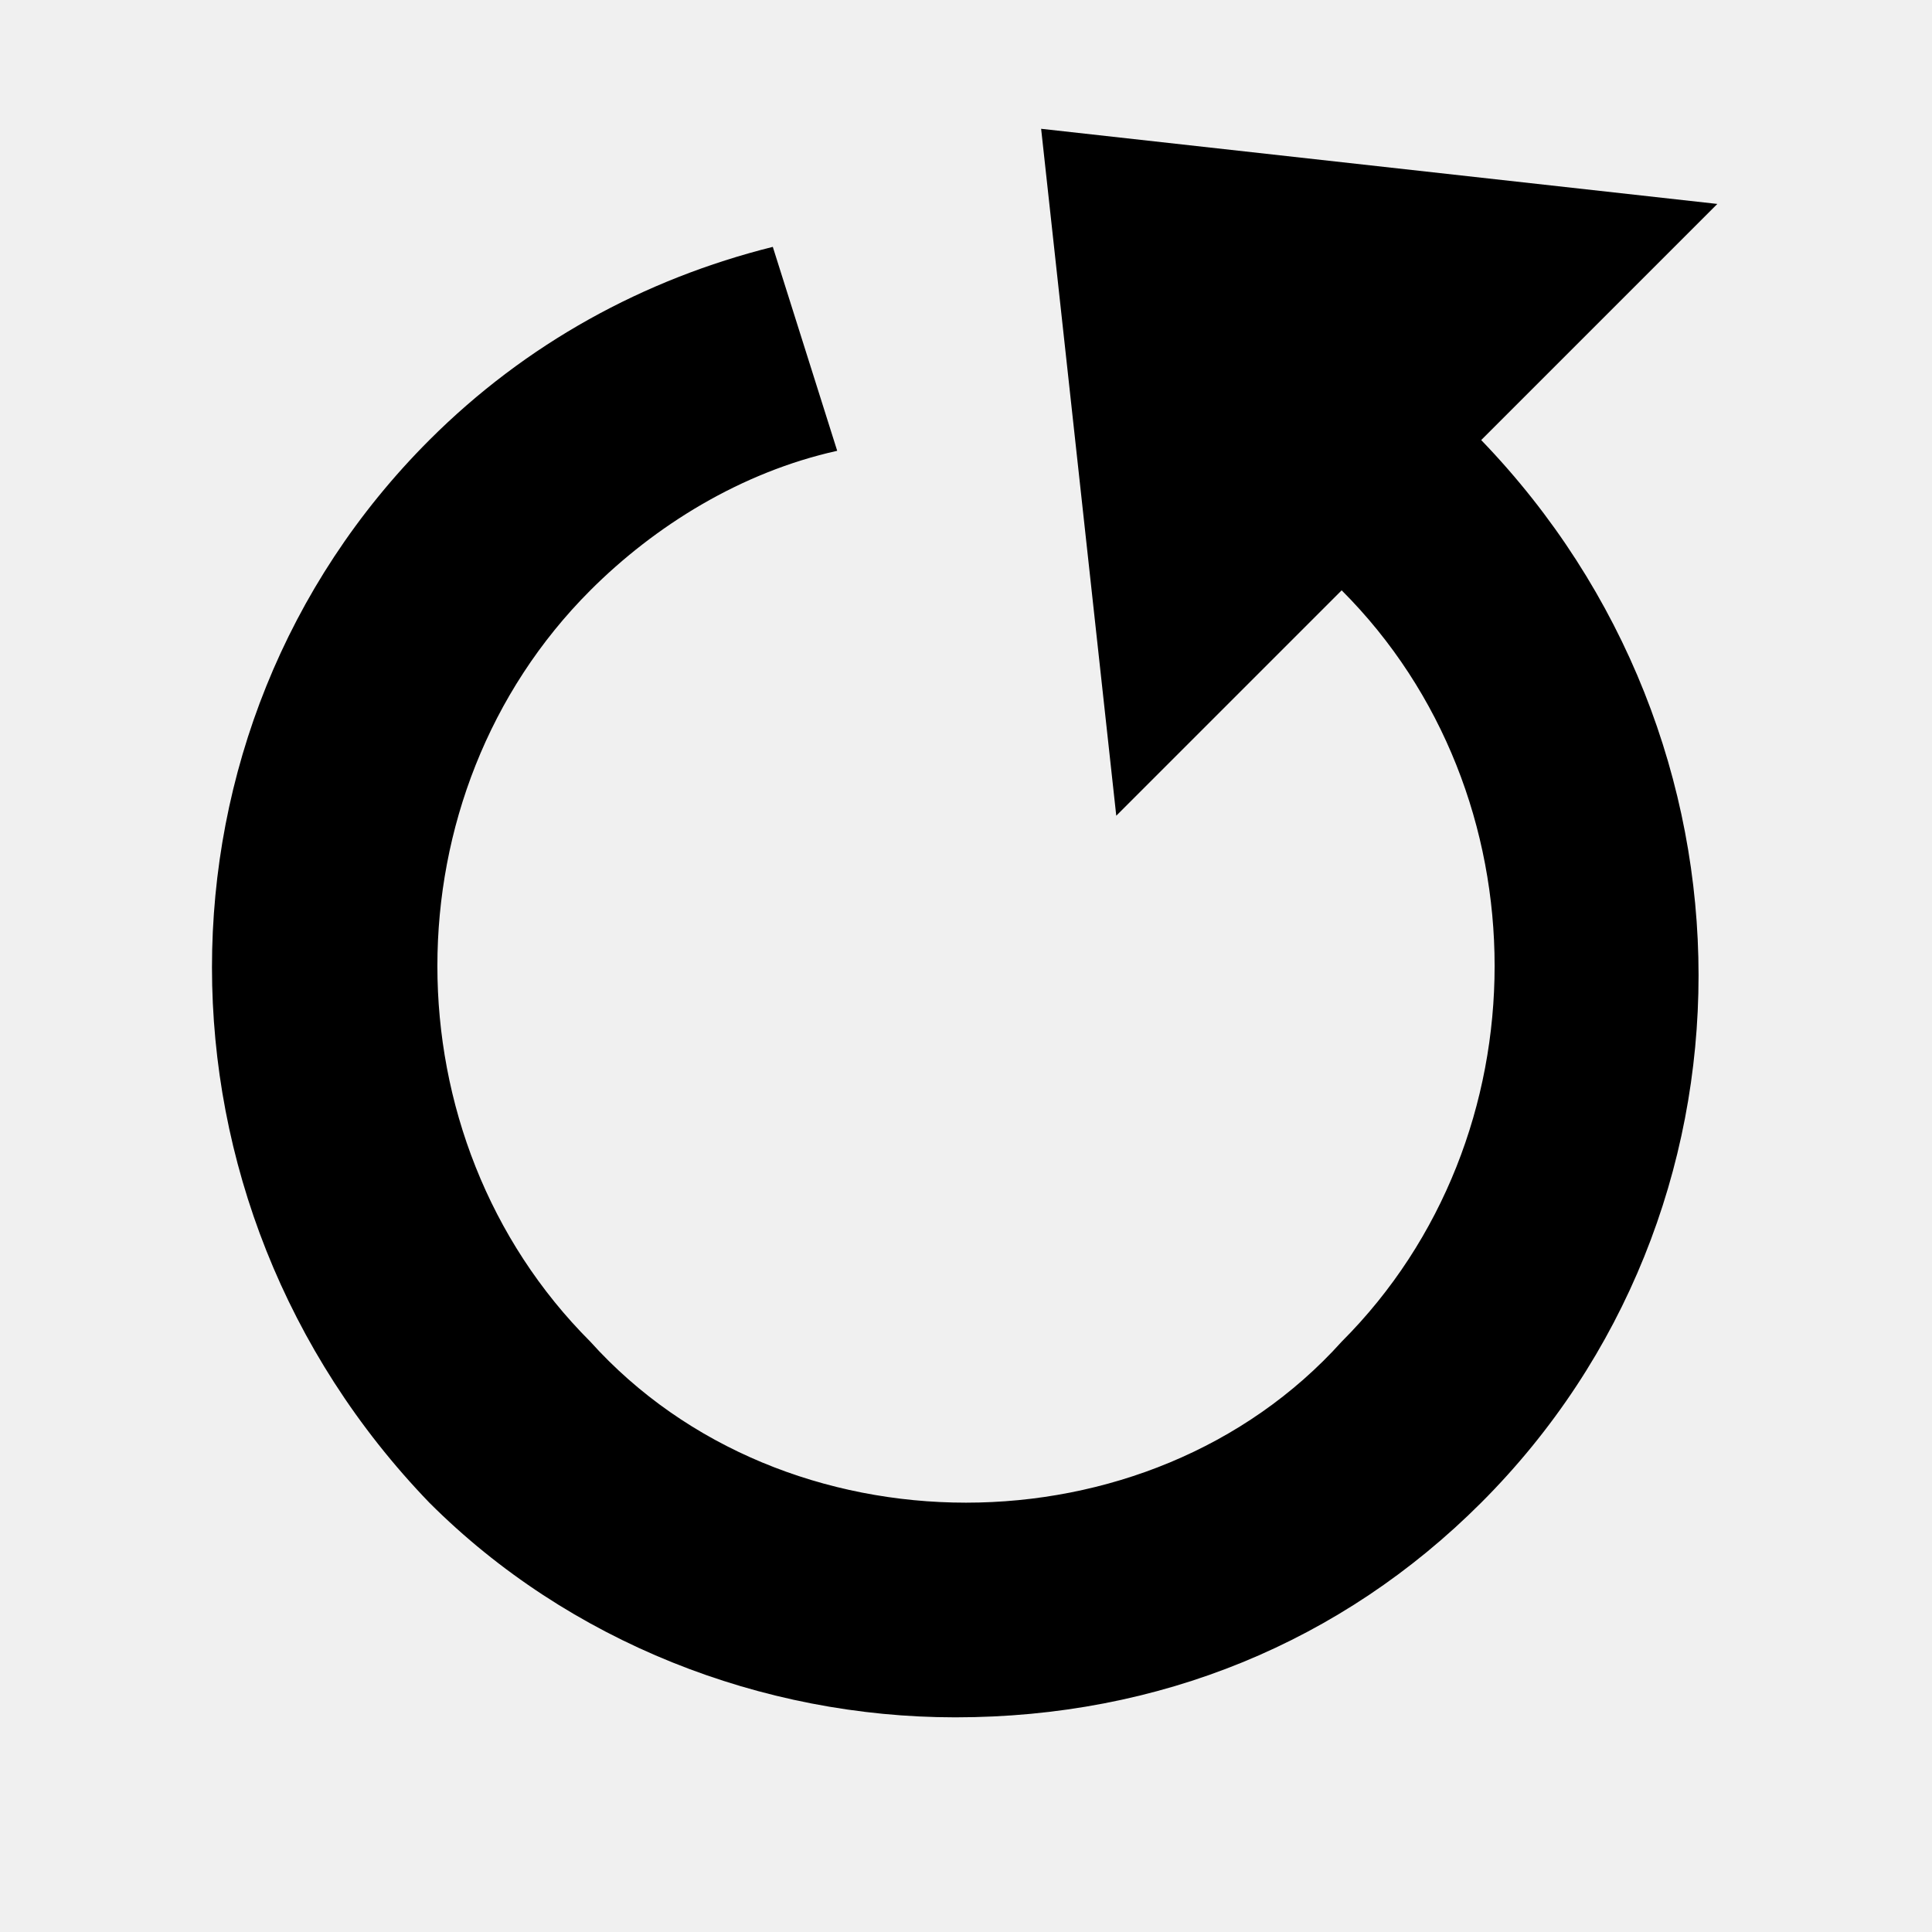
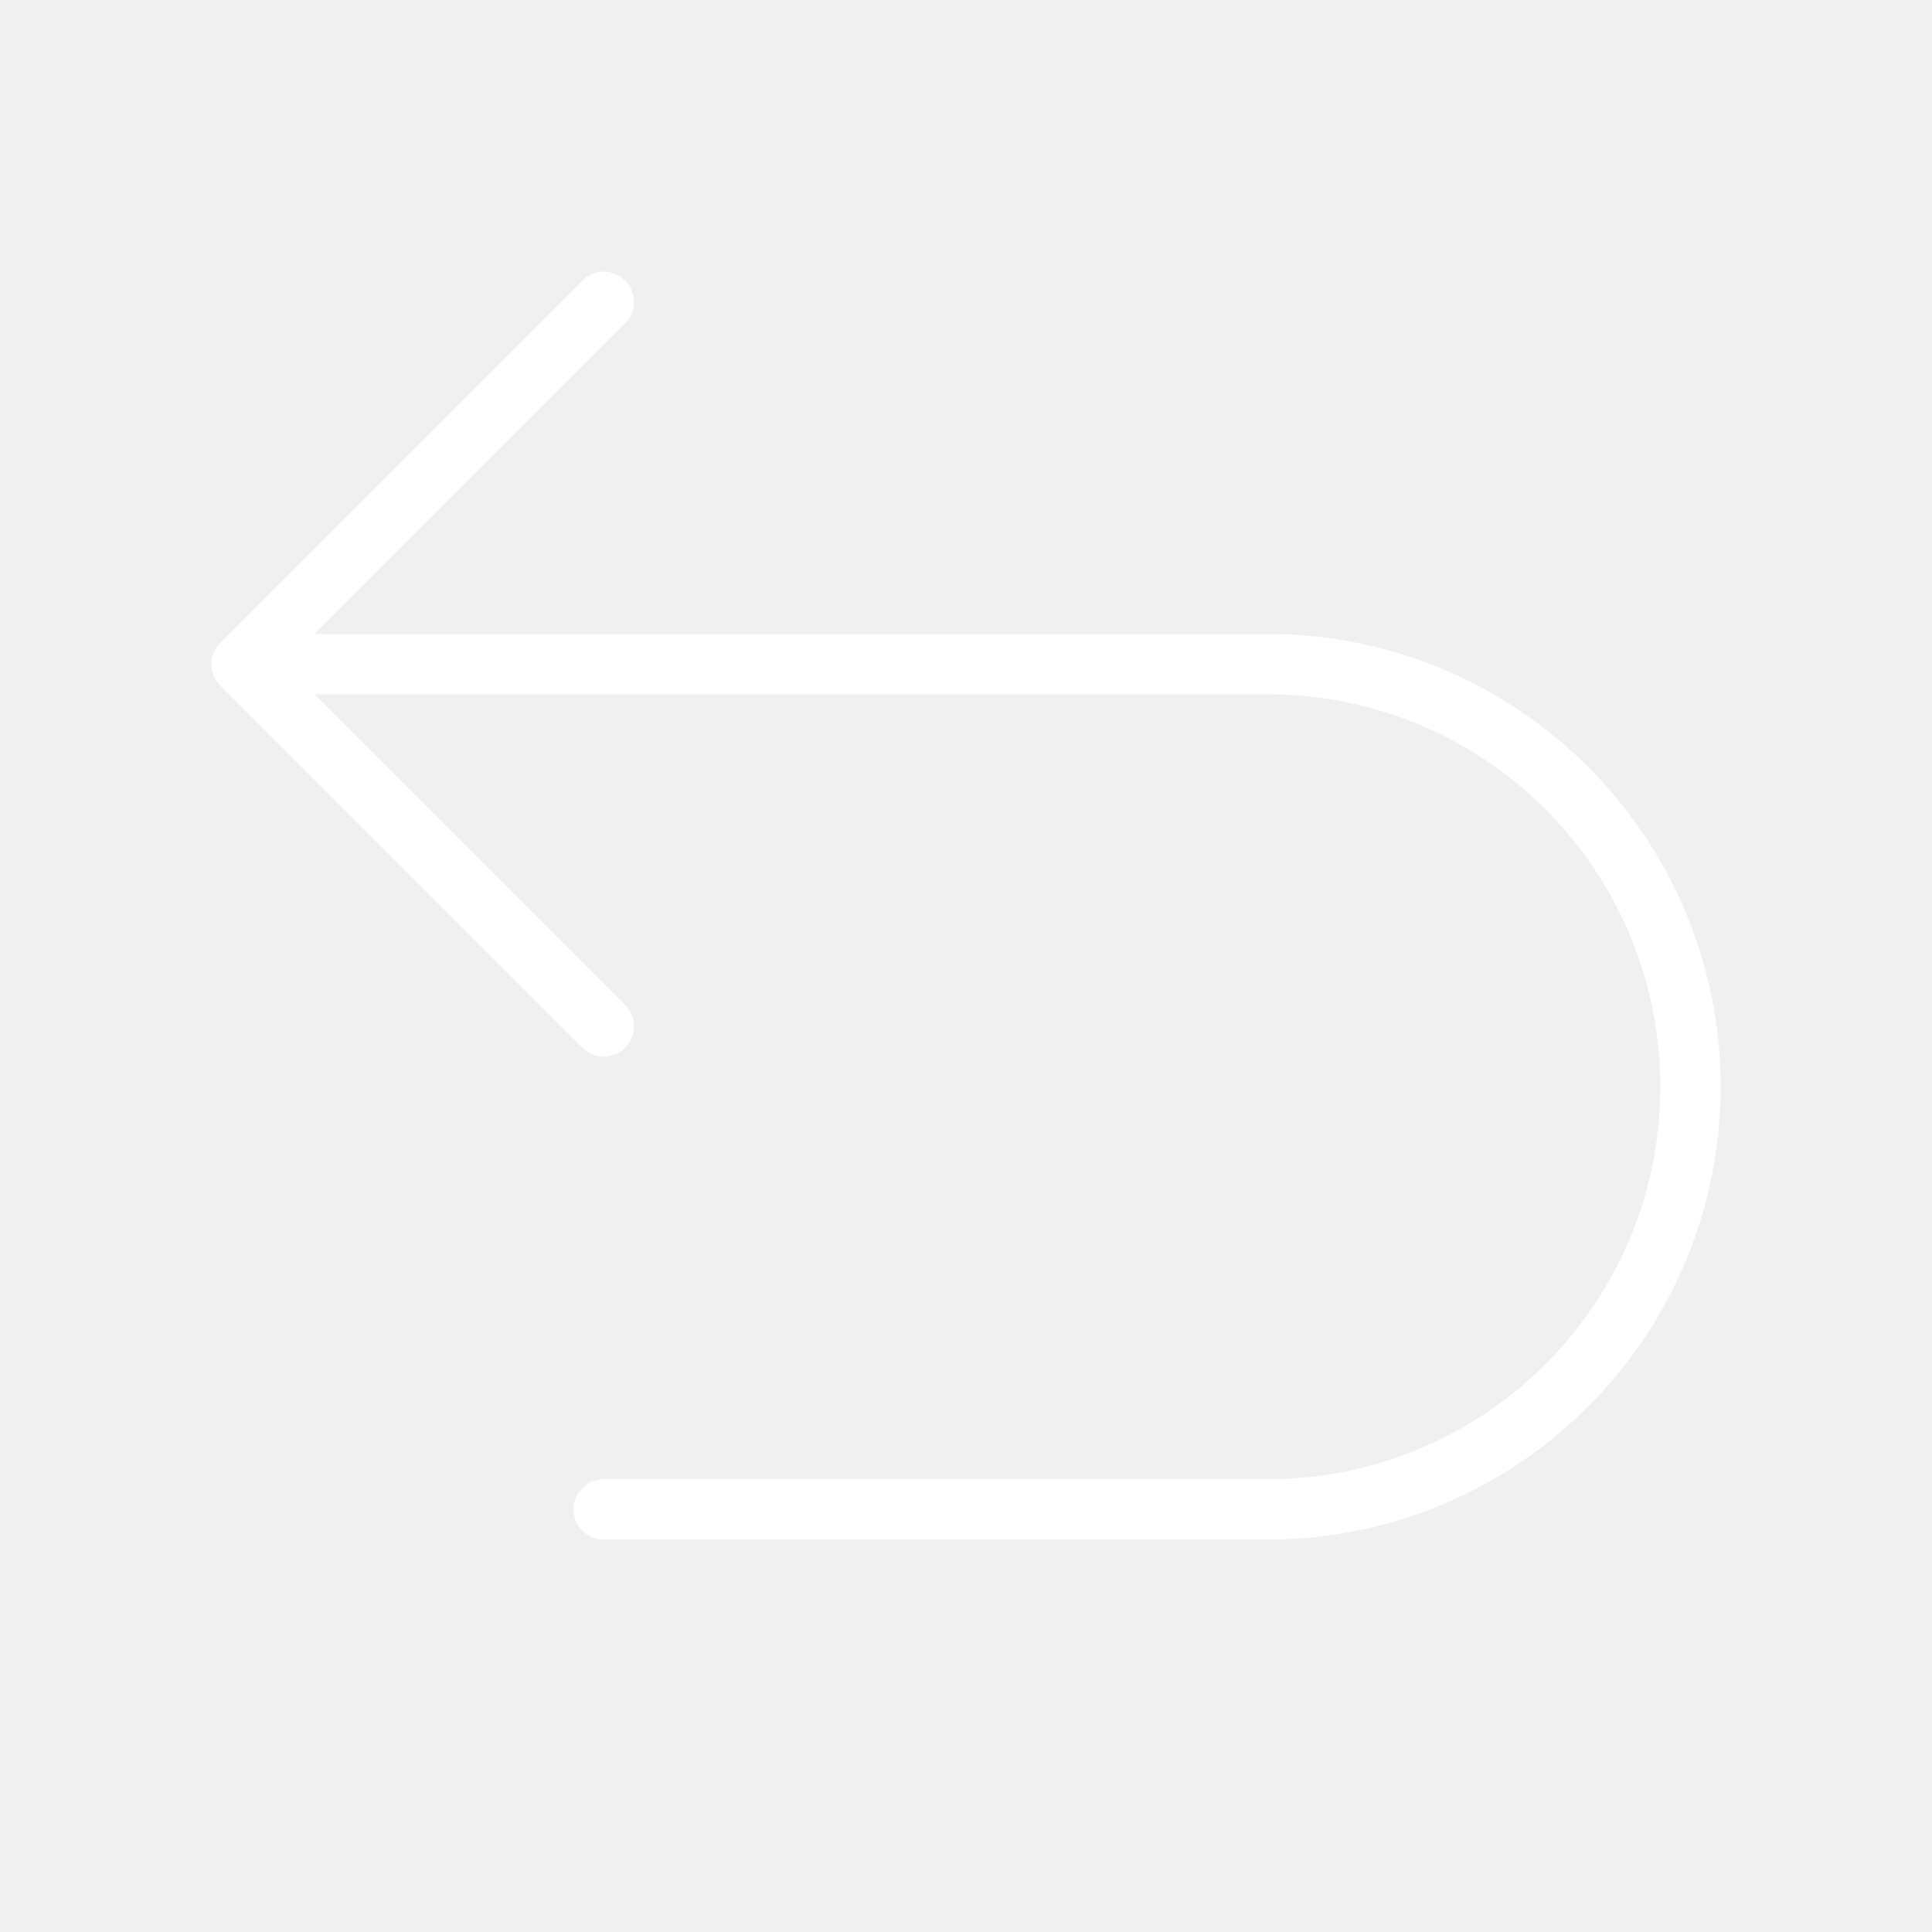
- <svg xmlns="http://www.w3.org/2000/svg" width="18px" height="18px" viewBox="0 0 18 18">
-   <path d="M9.7,1.2 L10.4,7.6 L12.5,5.5 C14.4,7.4 14.4,10.6 12.5,12.5 C11.6,13.5 10.3,14 9,14 C7.7,14 6.4,13.5 5.5,12.5 C3.6,10.6 3.6,7.4 5.5,5.5 C6.1,4.9 6.9,4.4 7.8,4.2 L7.2,2.3 C6,2.6 4.9,3.2 4,4.1 C1.3,6.8 1.3,11.2 4,14 C5.3,15.3 7.1,16 8.9,16 C10.8,16 12.5,15.3 13.8,14 C16.5,11.3 16.5,6.9 13.8,4.1 L16,1.9 L9.7,1.2 L9.7,1.2 Z" />
+ <svg xmlns="http://www.w3.org/2000/svg" width="20" height="20" fill="#ffffff" viewBox="0 0 256 256">
+   <path d="M228,144a60.07,60.07,0,0,1-60,60H80a4,4,0,0,1,0-8h88a52,52,0,0,0,0-104H41.66l41.17,41.17a4,4,0,0,1-5.66,5.66l-48-48a4,4,0,0,1,0-5.66l48-48a4,4,0,0,1,5.66,5.66L41.66,84H168A60.07,60.07,0,0,1,228,144Z" />
</svg>
